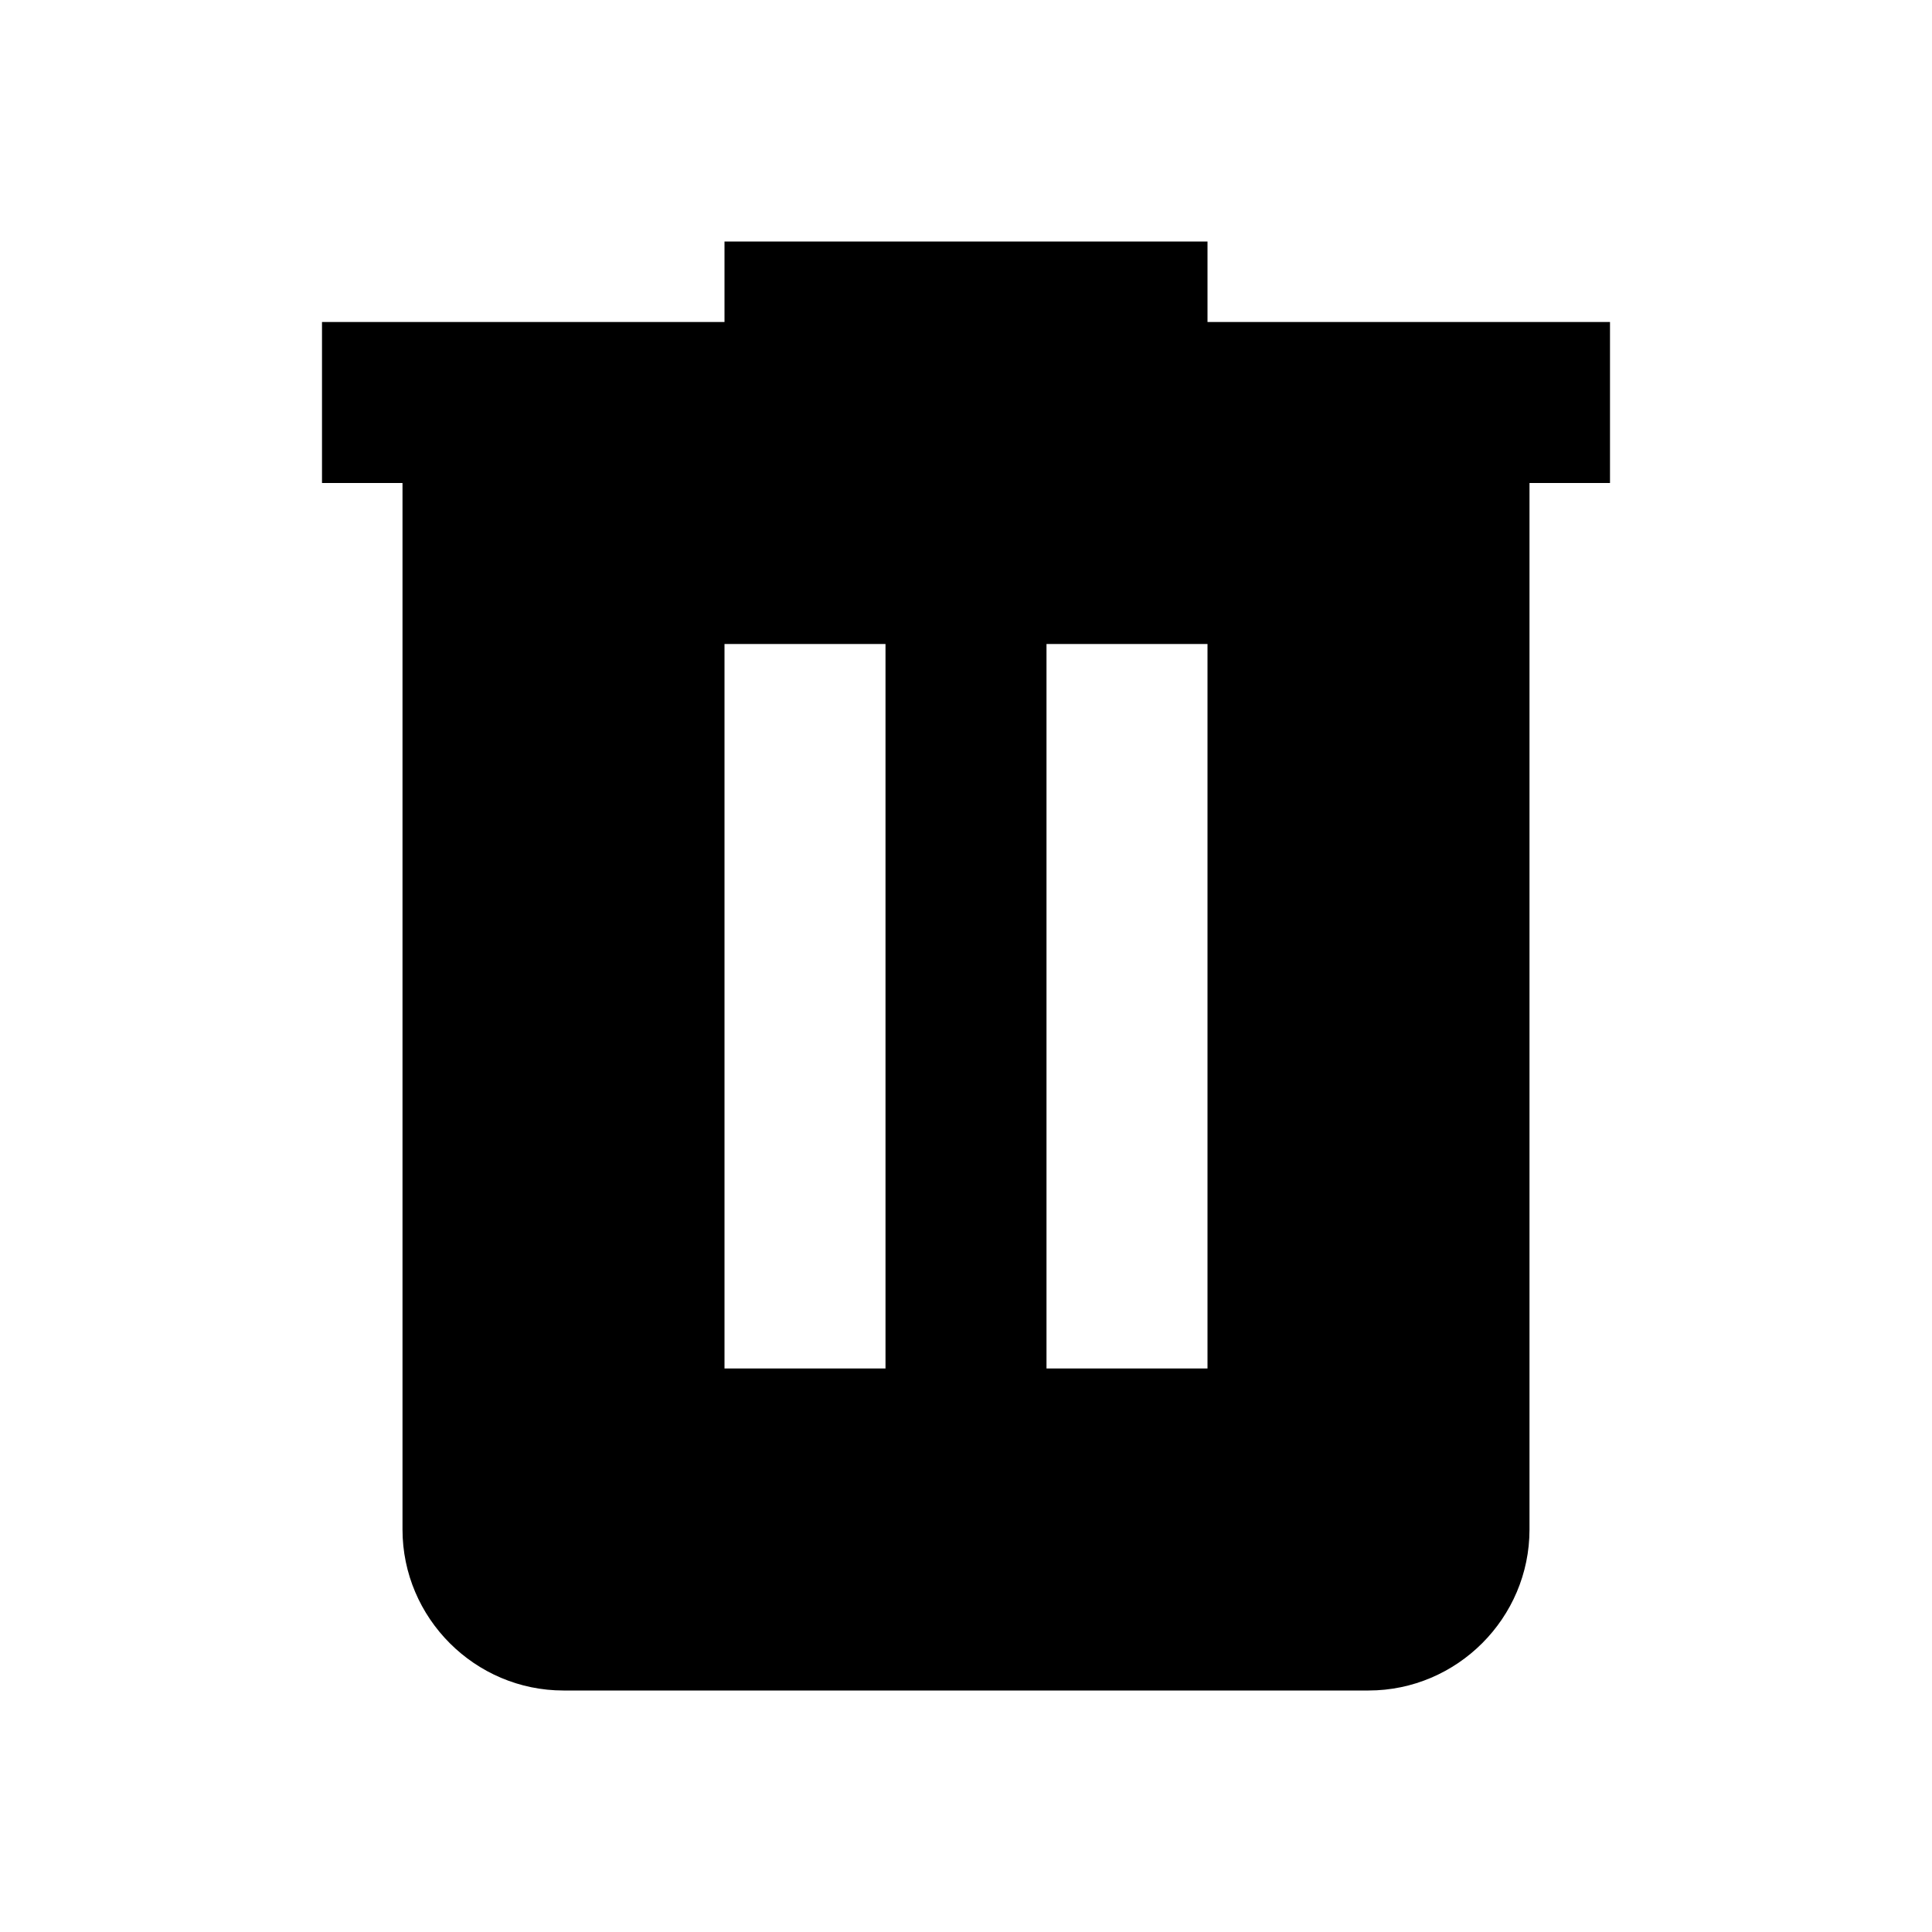
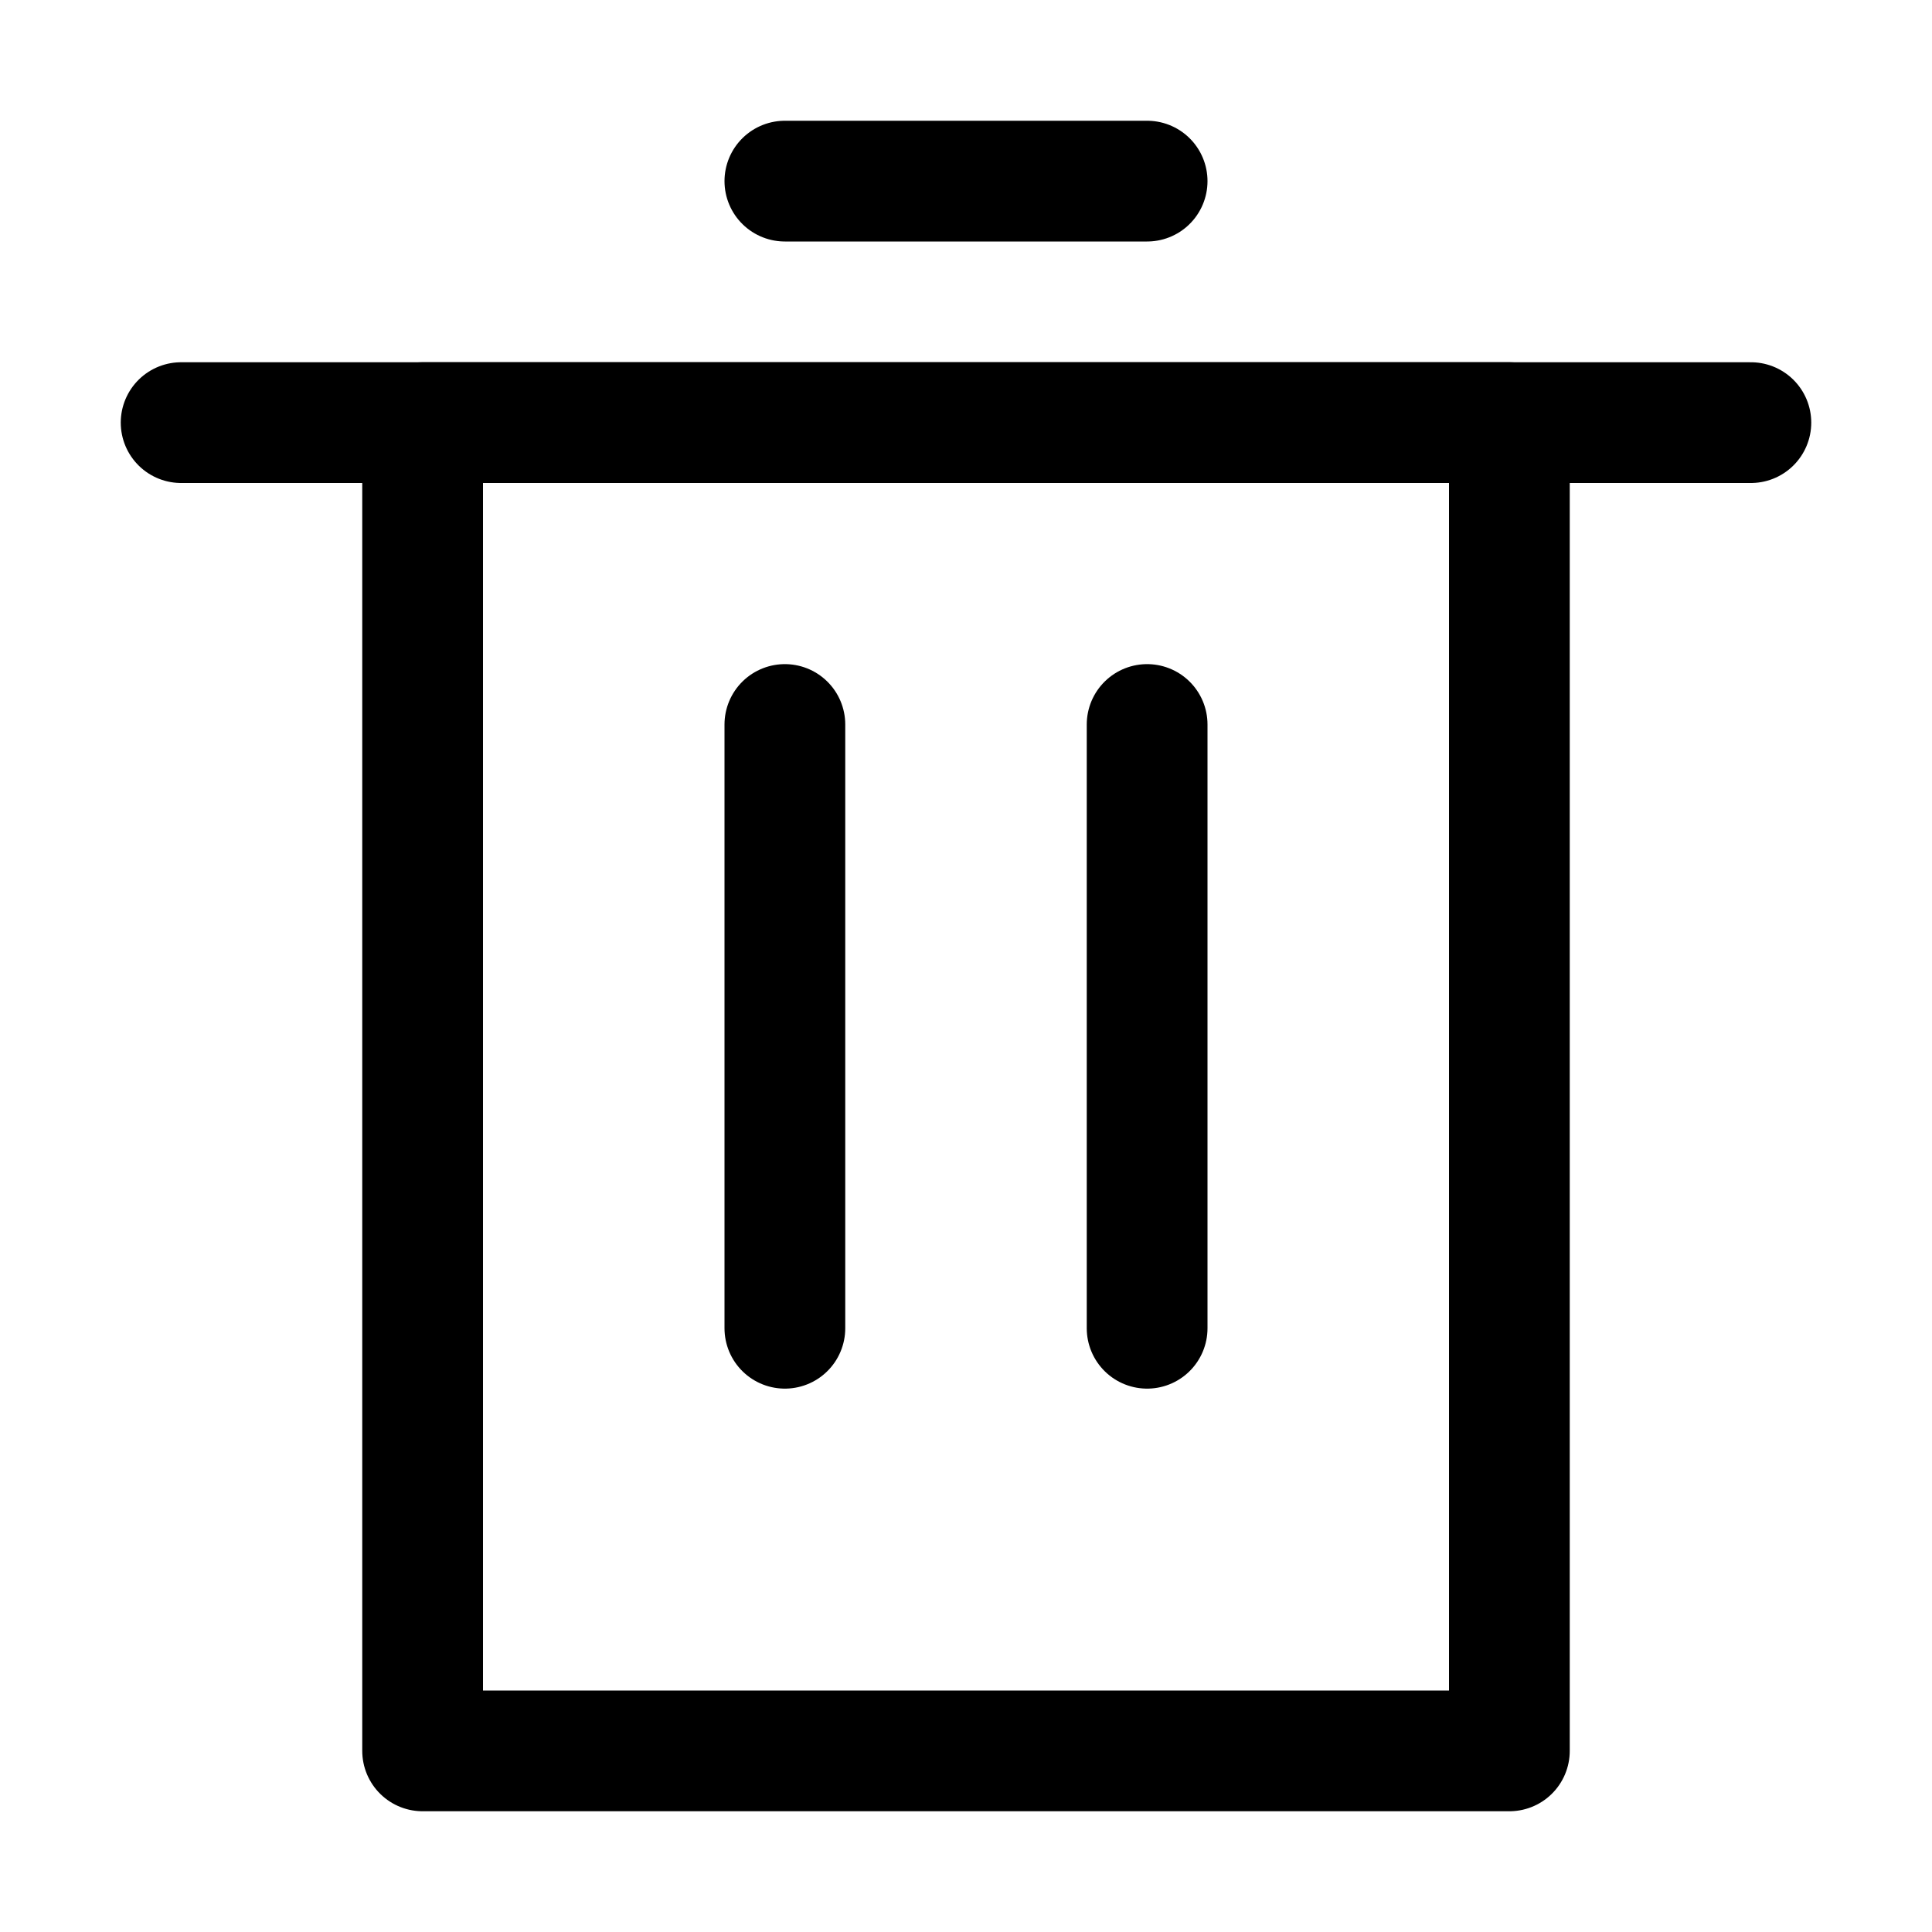
- <svg width="24px" height="24px" viewBox="0 0 24 24" fill="#000000" focusable="false" class=" c-qd">
-   <g>
-     <path d="M0,0h24v24H0V0z" fill="none" />
-   </g>
-   <g>
-     <path d="M15,4V3H9v1H4v2h1v13c0,1.1,0.9,2,2,2h10c1.1,0,2-0.9,2-2V6h1V4H15z M11,17H9V8h2V17z M15,17h-2V8h2V17z">
-         </path>
+ <svg xmlns="http://www.w3.org/2000/svg" viewBox="0 0 32 32">
+   <defs>
+     <style>
+             .cls-1 {
+                 fill: none;
+                 stroke: #000;
+                 stroke-linecap: round;
+                 stroke-linejoin: round;
+                 stroke-width: 2px;
+             }
+         </style>
+   </defs>
+   <g id="trash">
+     <rect class="cls-1" height="22" width="18" x="7" y="7" />
+     <line class="cls-1" x1="3" x2="29" y1="7" y2="7" />
+     <line class="cls-1" x1="13" x2="19" y1="3" y2="3" />
+     <line class="cls-1" x1="13" x2="13" y1="12" y2="22" />
+     <line class="cls-1" x1="19" x2="19" y1="12" y2="22" />
  </g>
</svg>
